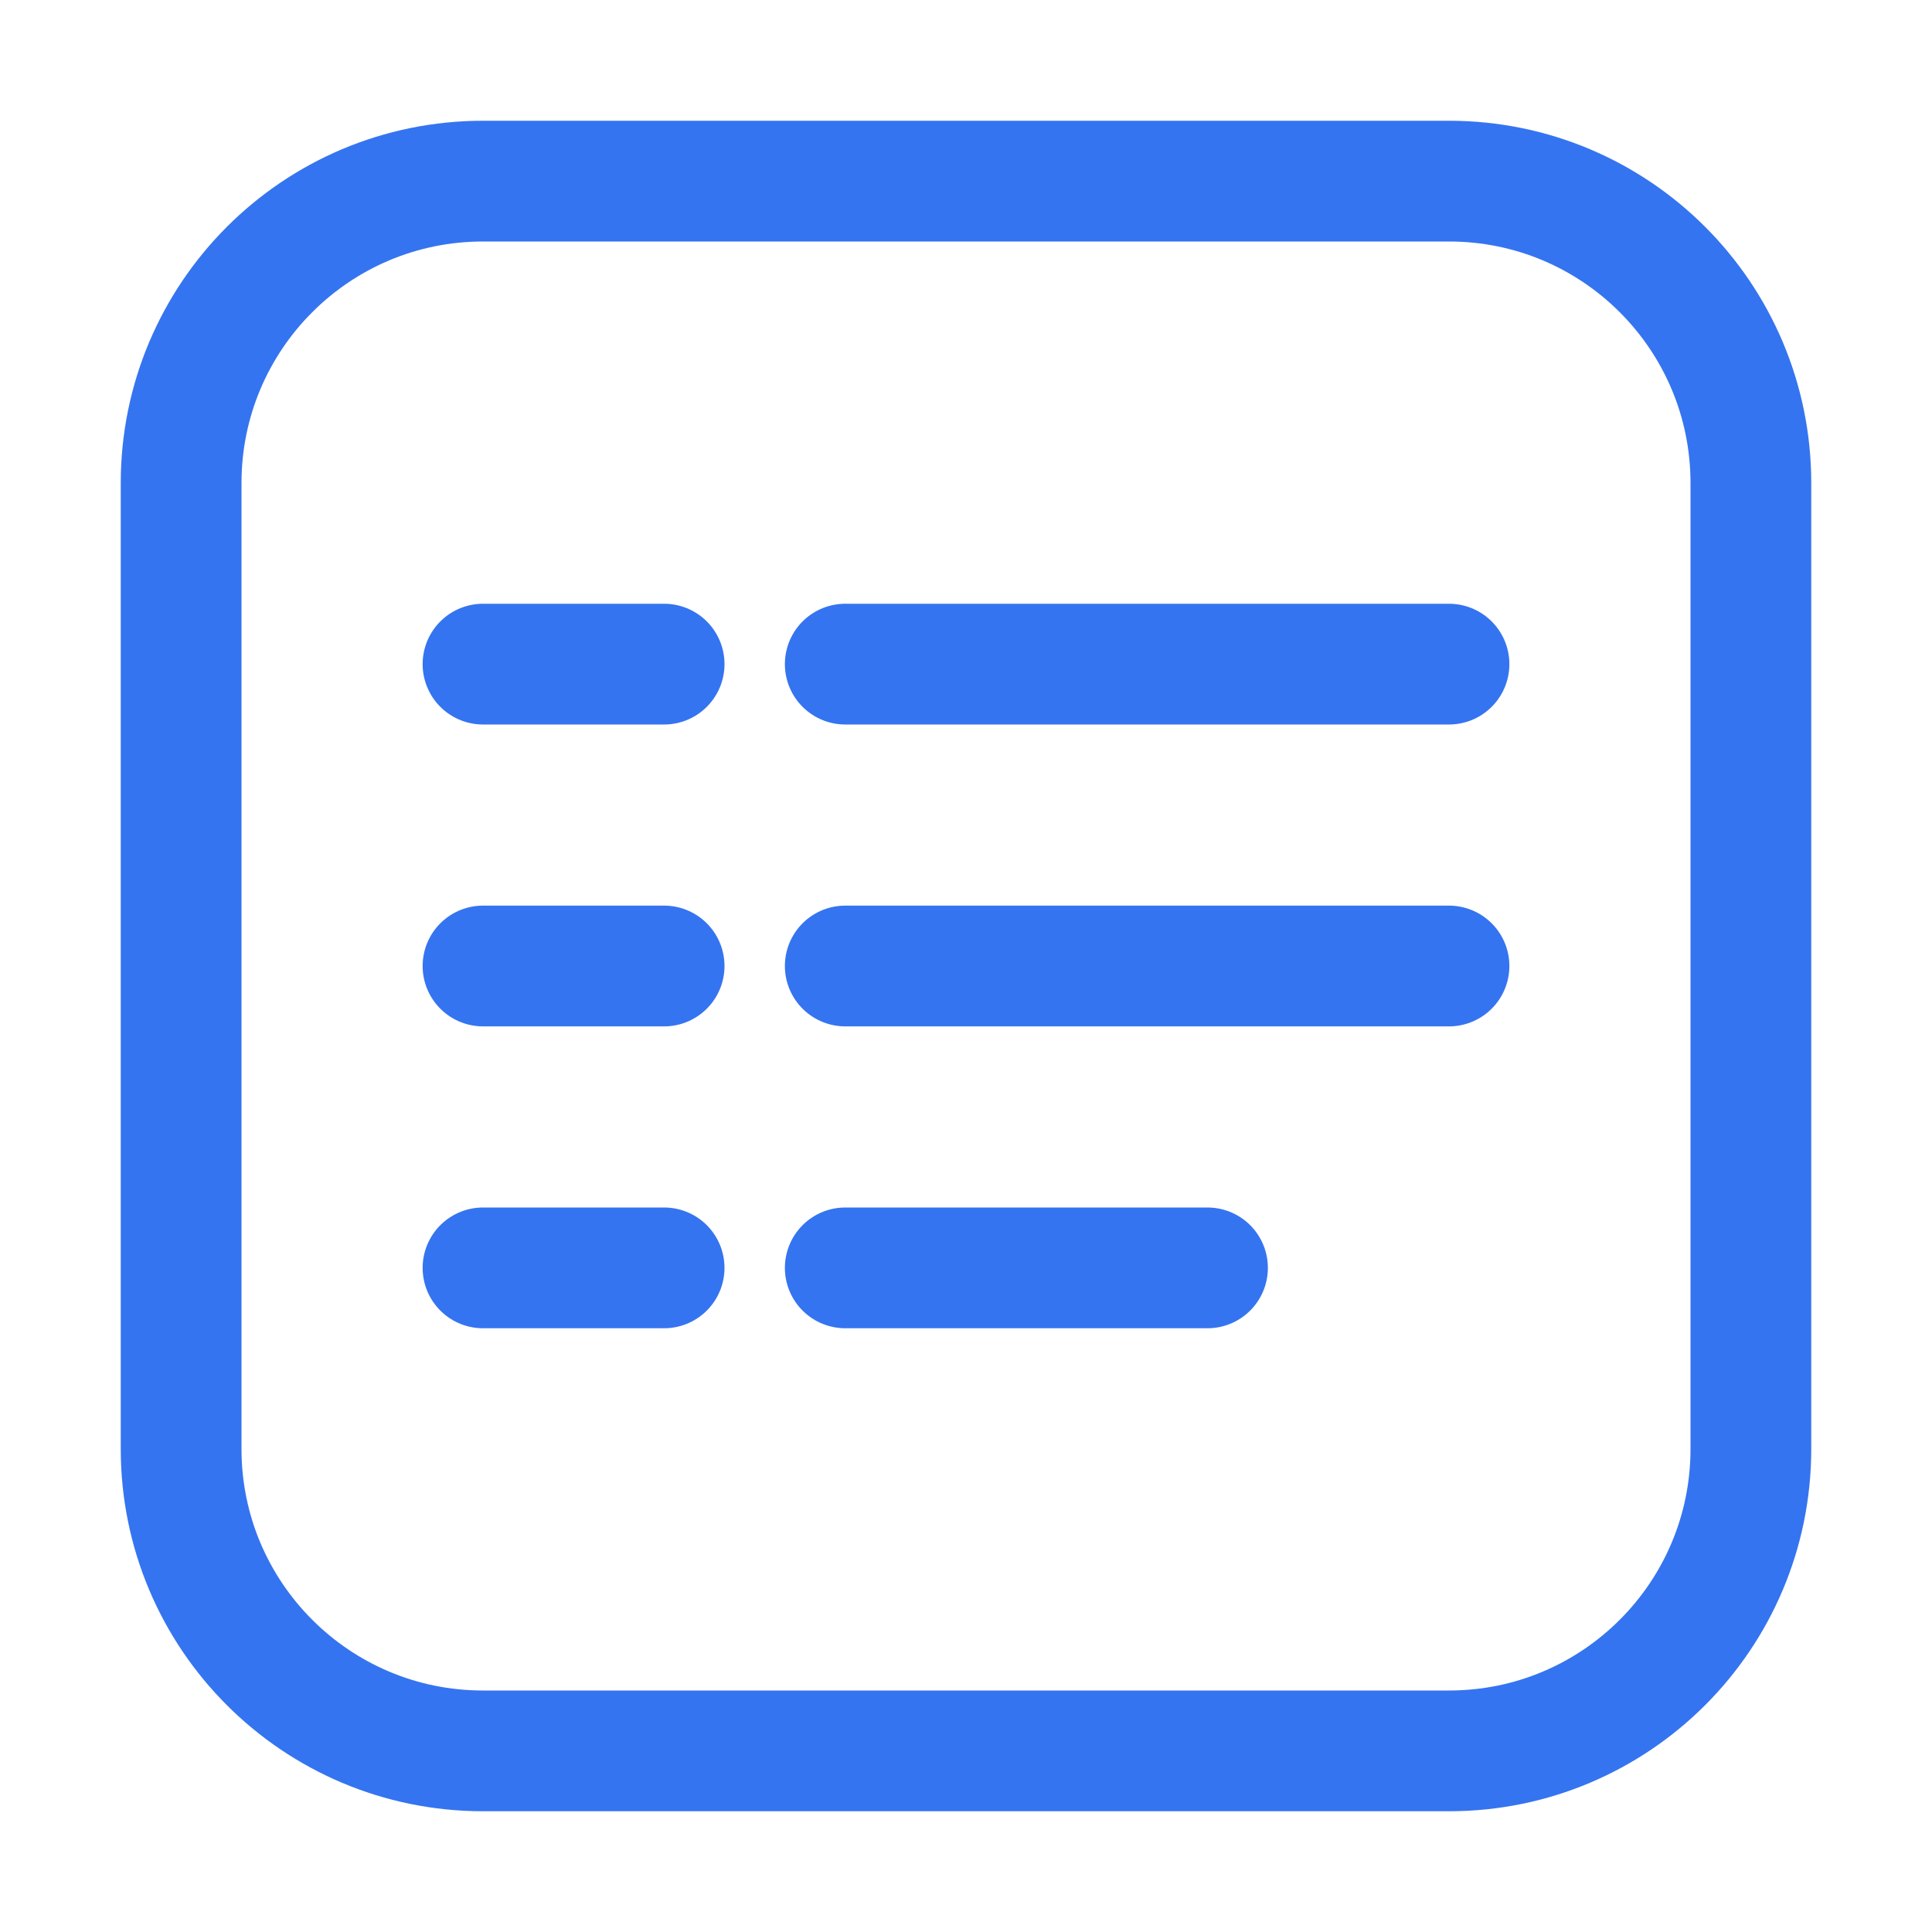
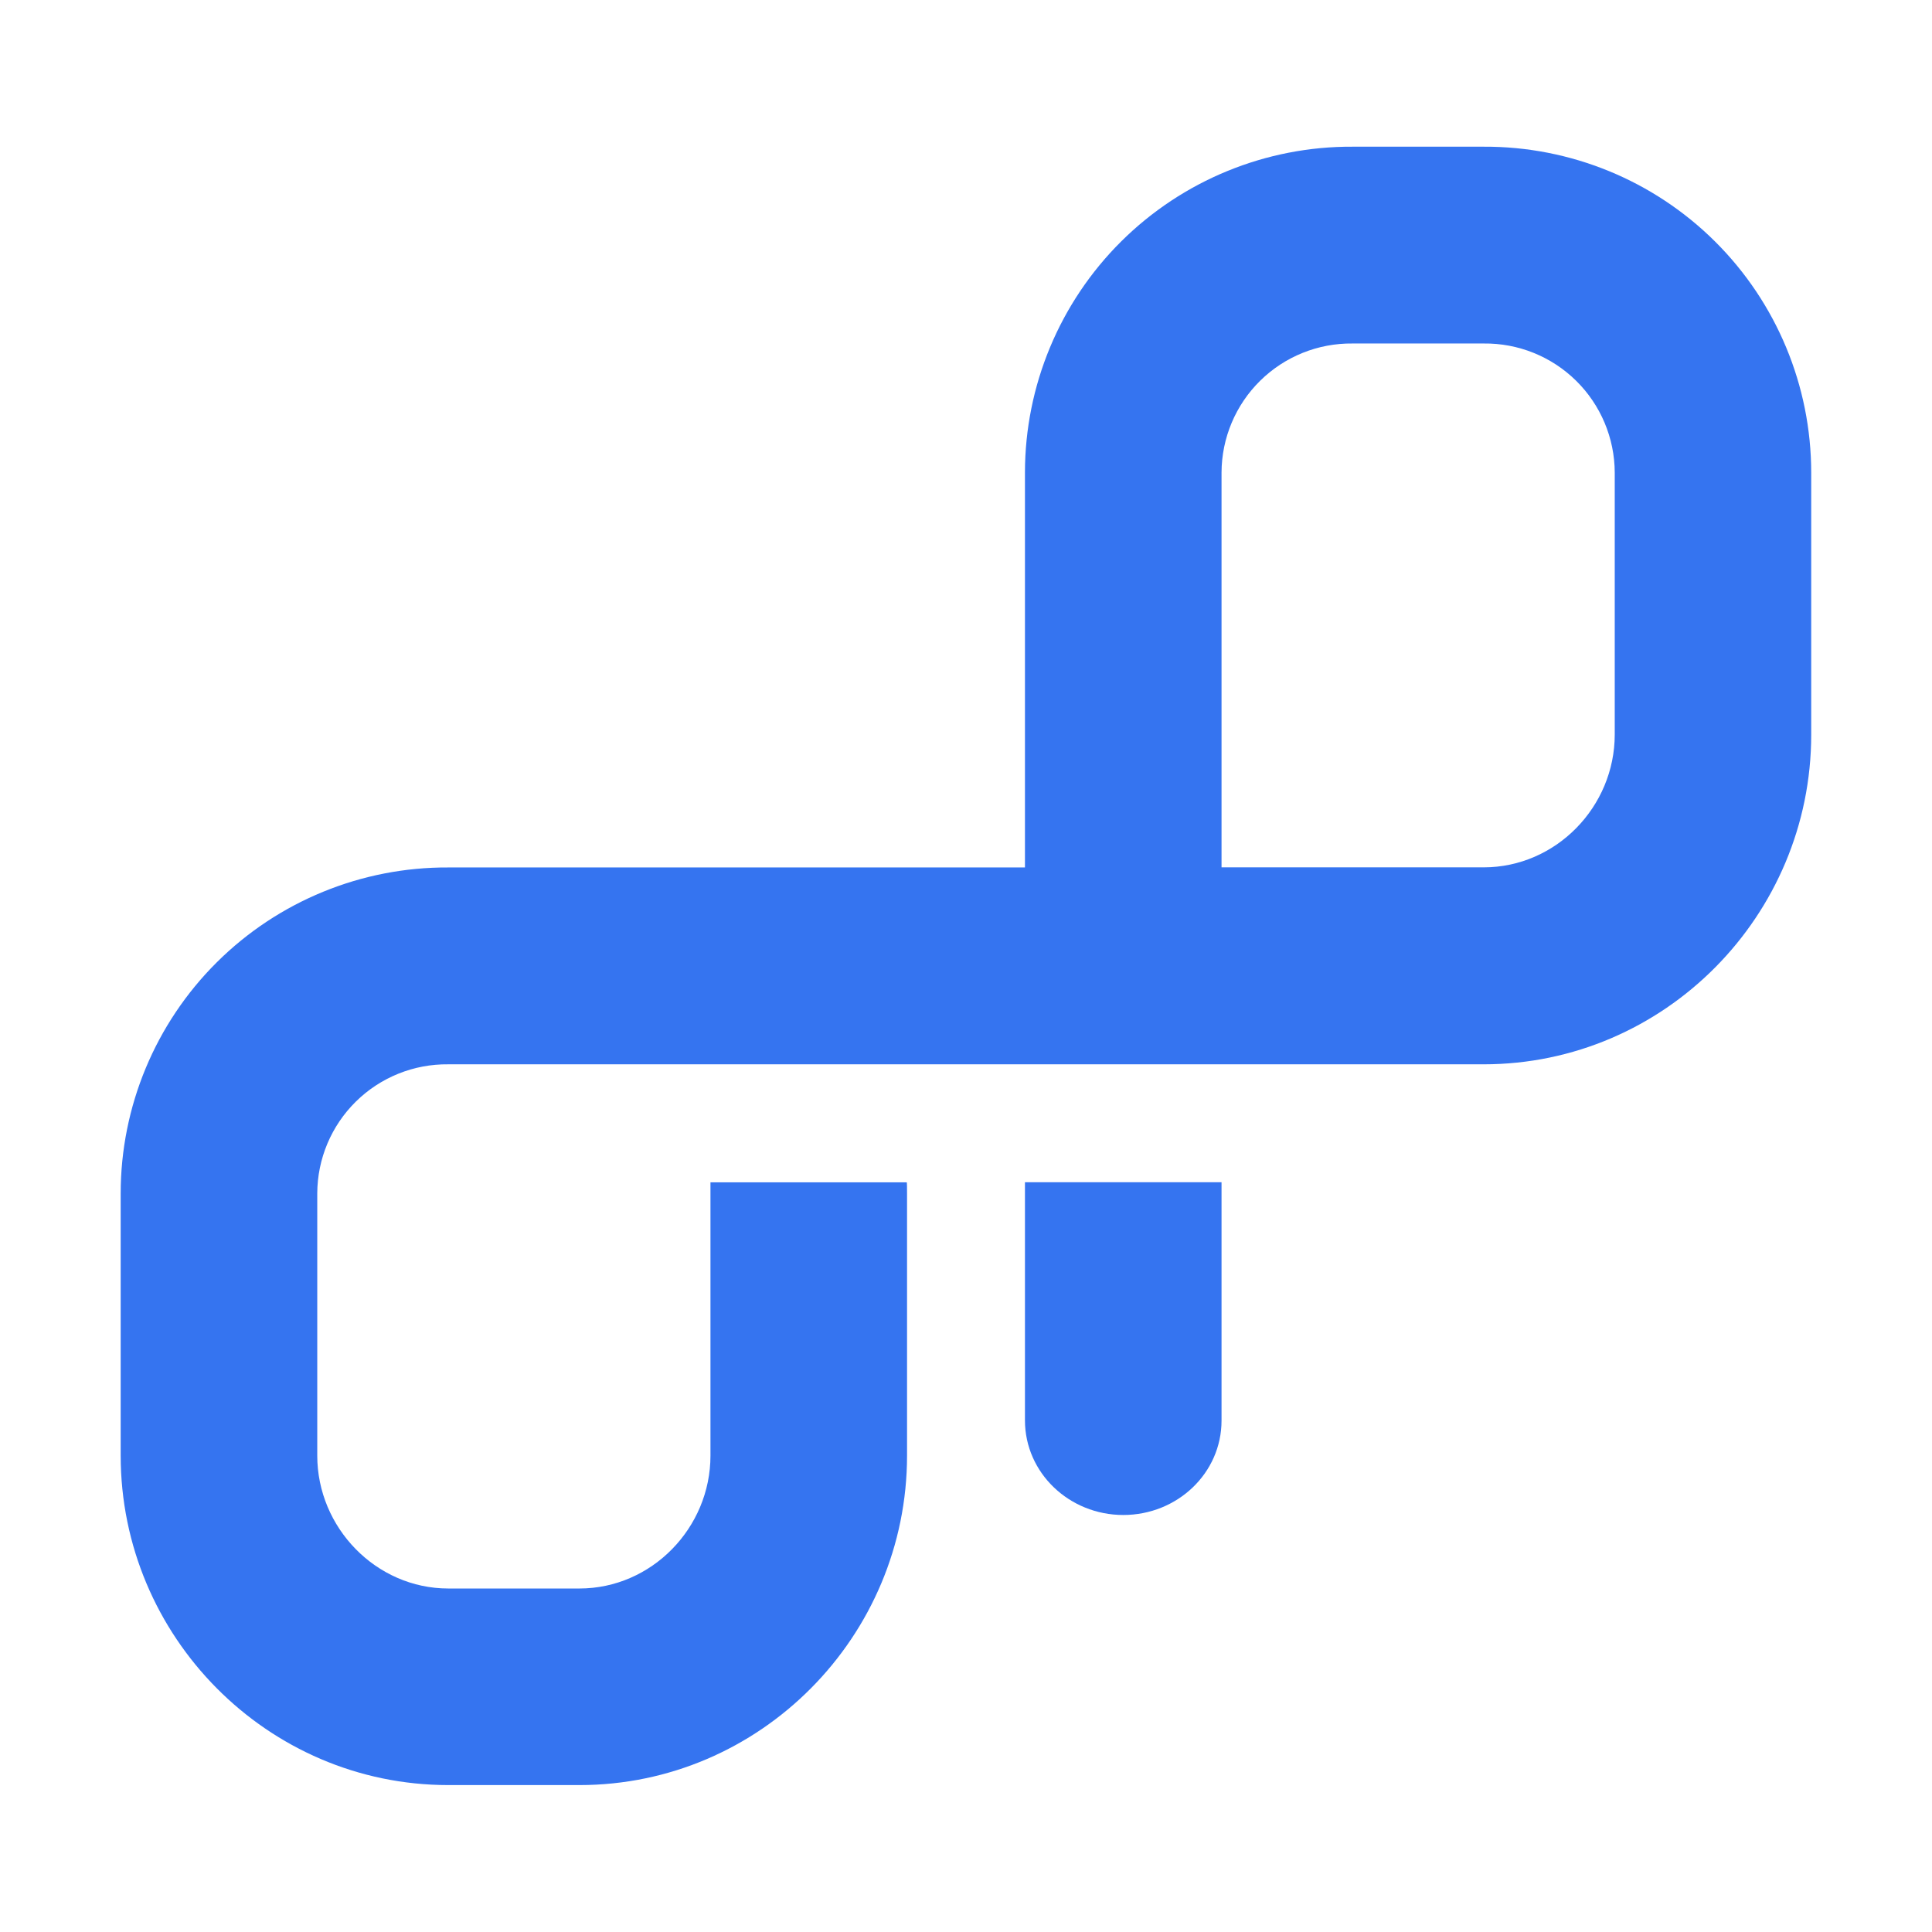
- <svg xmlns="http://www.w3.org/2000/svg" width="16" height="16" viewBox="0 0 16 16">
-   <rect x="1.5" y="1.5" width="13" height="13" rx="2.5" fill="none" stroke="#3574F0" />
-   <path d="M4 5.5h1.5M7 5.5h5M4 8h1.5M7 8h5M4 10.5h1.5M7 10.5h3" stroke="#3574F0" stroke-linecap="round" />
+ <svg xmlns="http://www.w3.org/2000/svg" width="16" height="16" viewBox="75.5 75.5 349 349">
+   <path d="M260.65,331.68h0a3,3,0,0,0,0,.39c0,9.49,8,17.1,17.76,17.1s17.75-7.56,17.75-17.06a2.39,2.39,0,0,0,0-.43h0V289.06H260.65Z" fill="#3574F0" />
+   <path d="M343.51,102H319.84a58.89,58.89,0,0,0-59.19,58.83v71.37H156.49A58.89,58.89,0,0,0,97.3,291.08v47.35c0,32.68,26.5,59.53,59.19,59.53h23.67c32.69,0,59.19-26.85,59.19-59.53V291.08c0-.79,0-2-.06-2H203.84v49.37c0,13.05-10.62,24-23.68,24H156.49c-13.06,0-23.68-11-23.68-24V291.08a23.4,23.4,0,0,1,23.68-23.32h187c32.69,0,59.19-26.85,59.19-59.54V160.87A58.89,58.89,0,0,0,343.51,102Zm23.68,106.18c0,13.06-10.62,24-23.68,24H296.16V160.87a23.4,23.4,0,0,1,23.68-23.32h23.67a23.4,23.4,0,0,1,23.68,23.32Z" fill="#3574F0" />
</svg>
